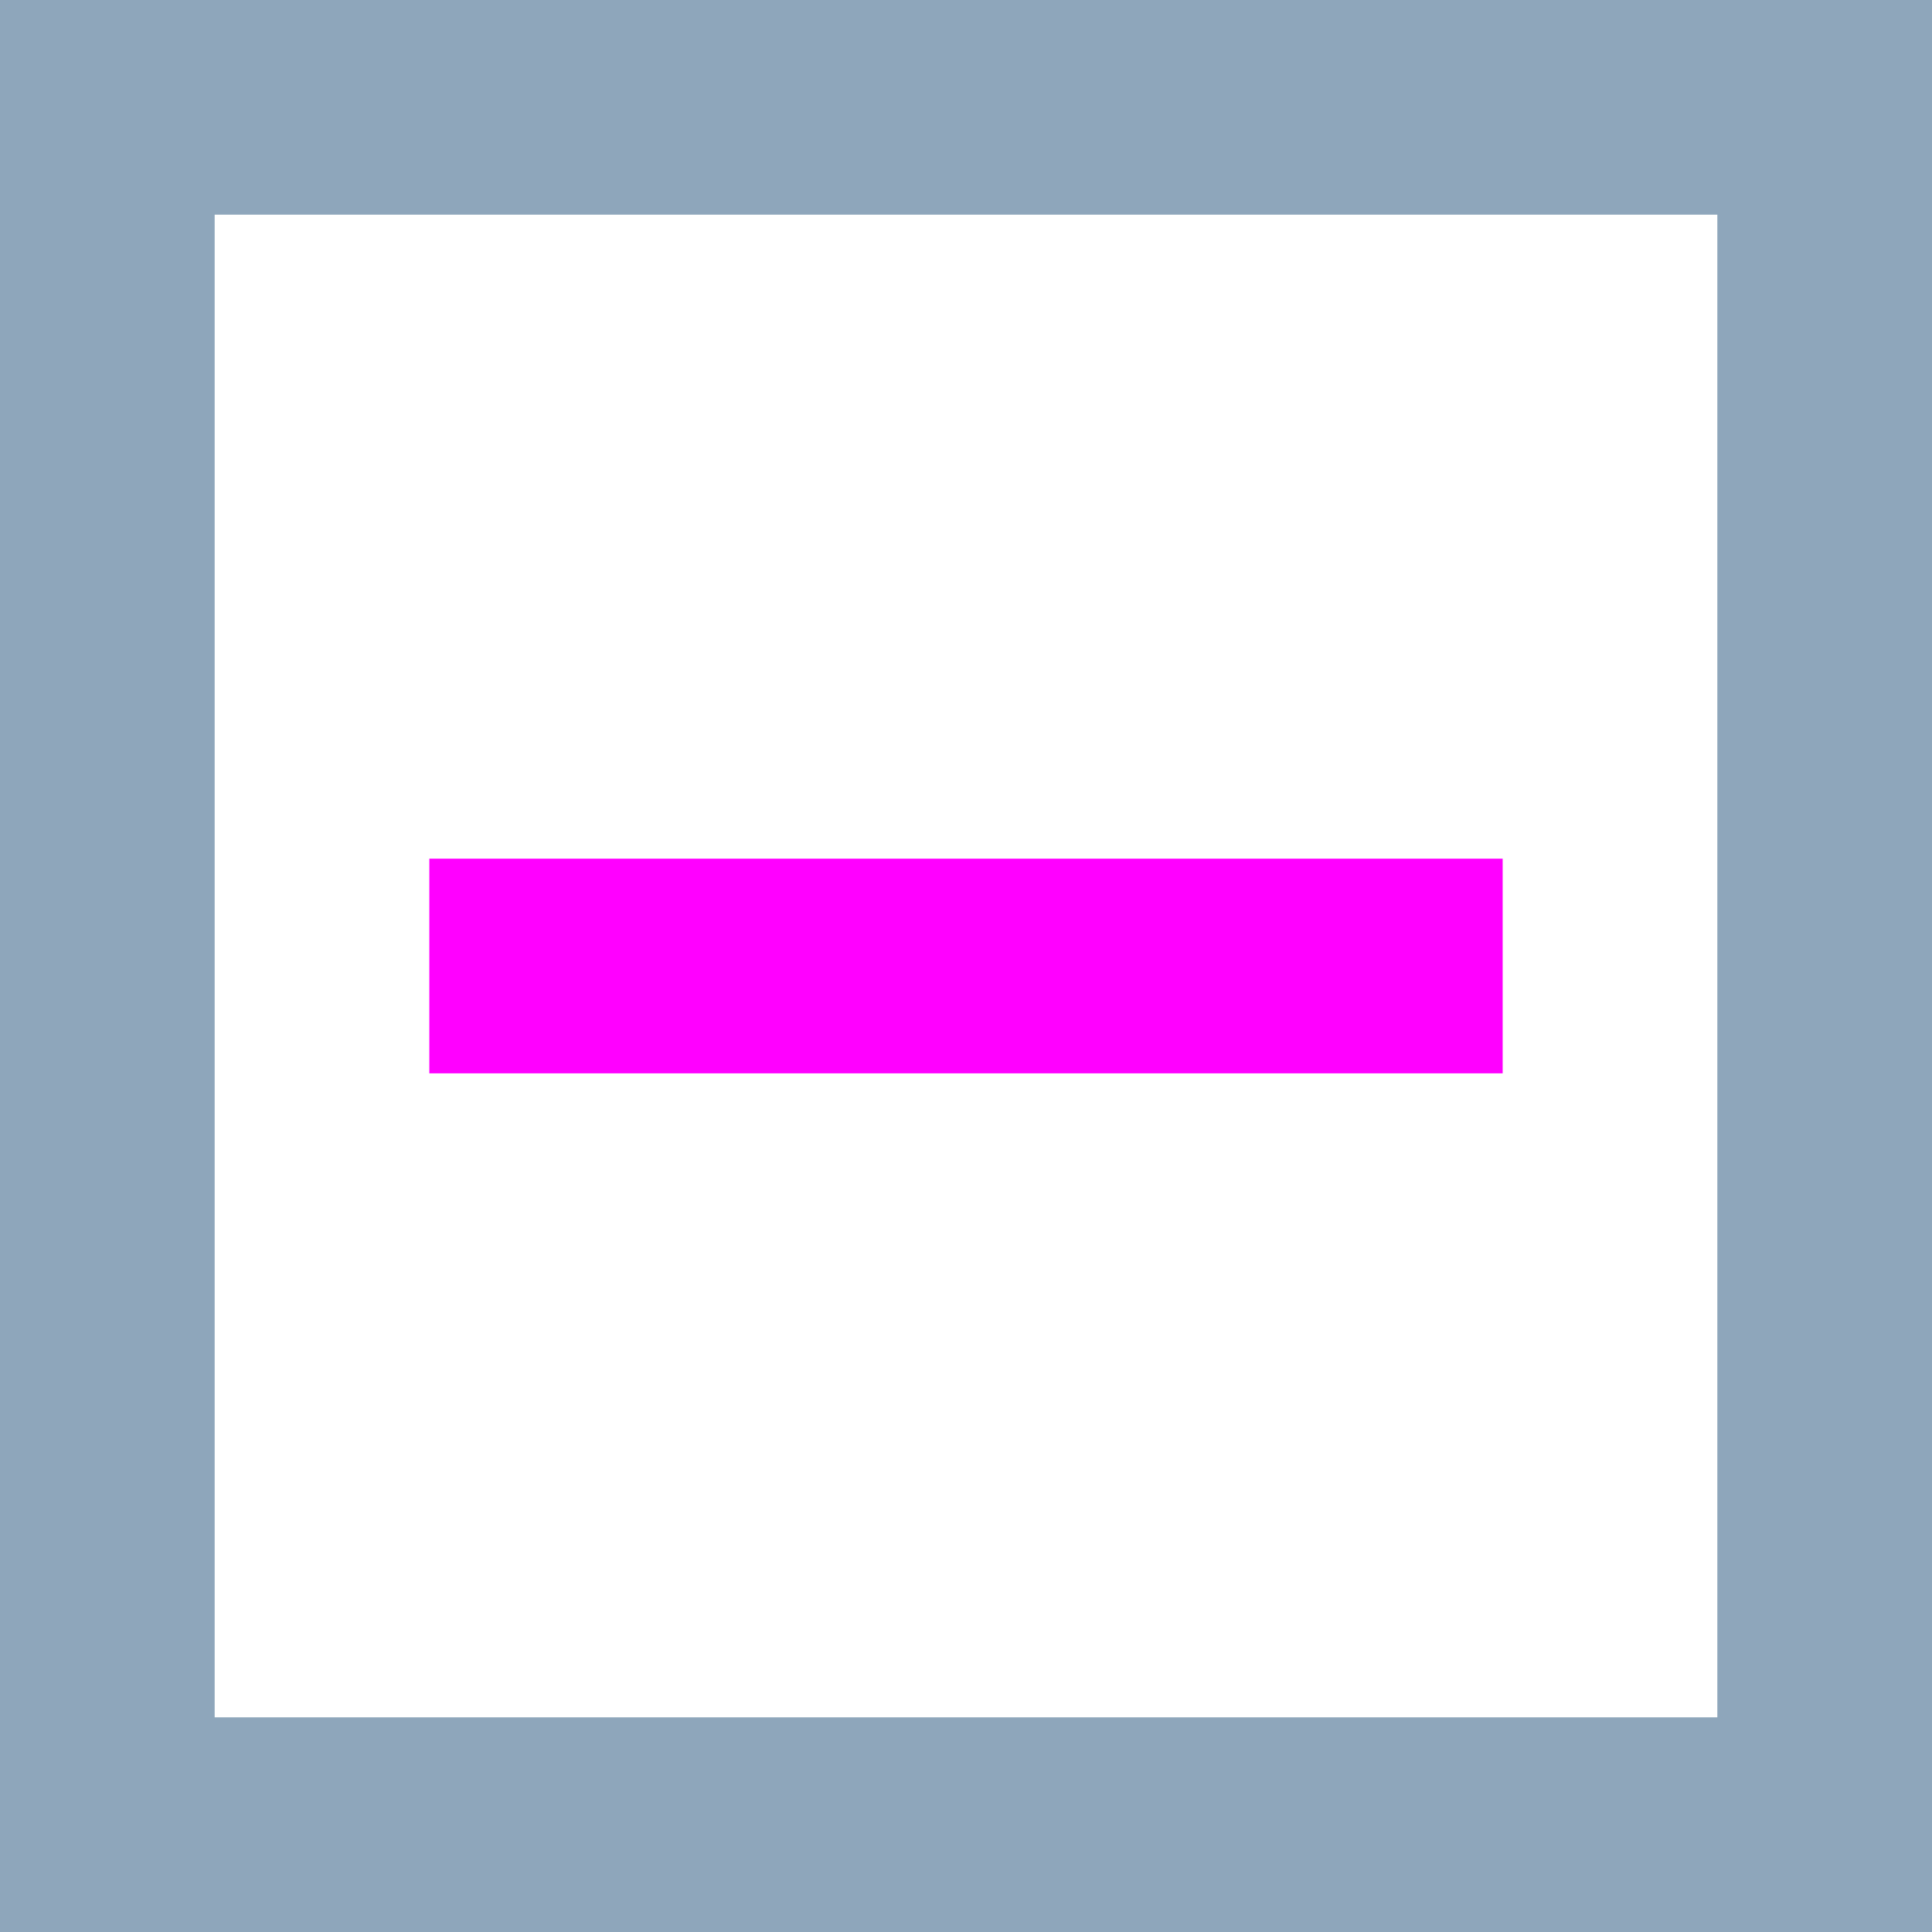
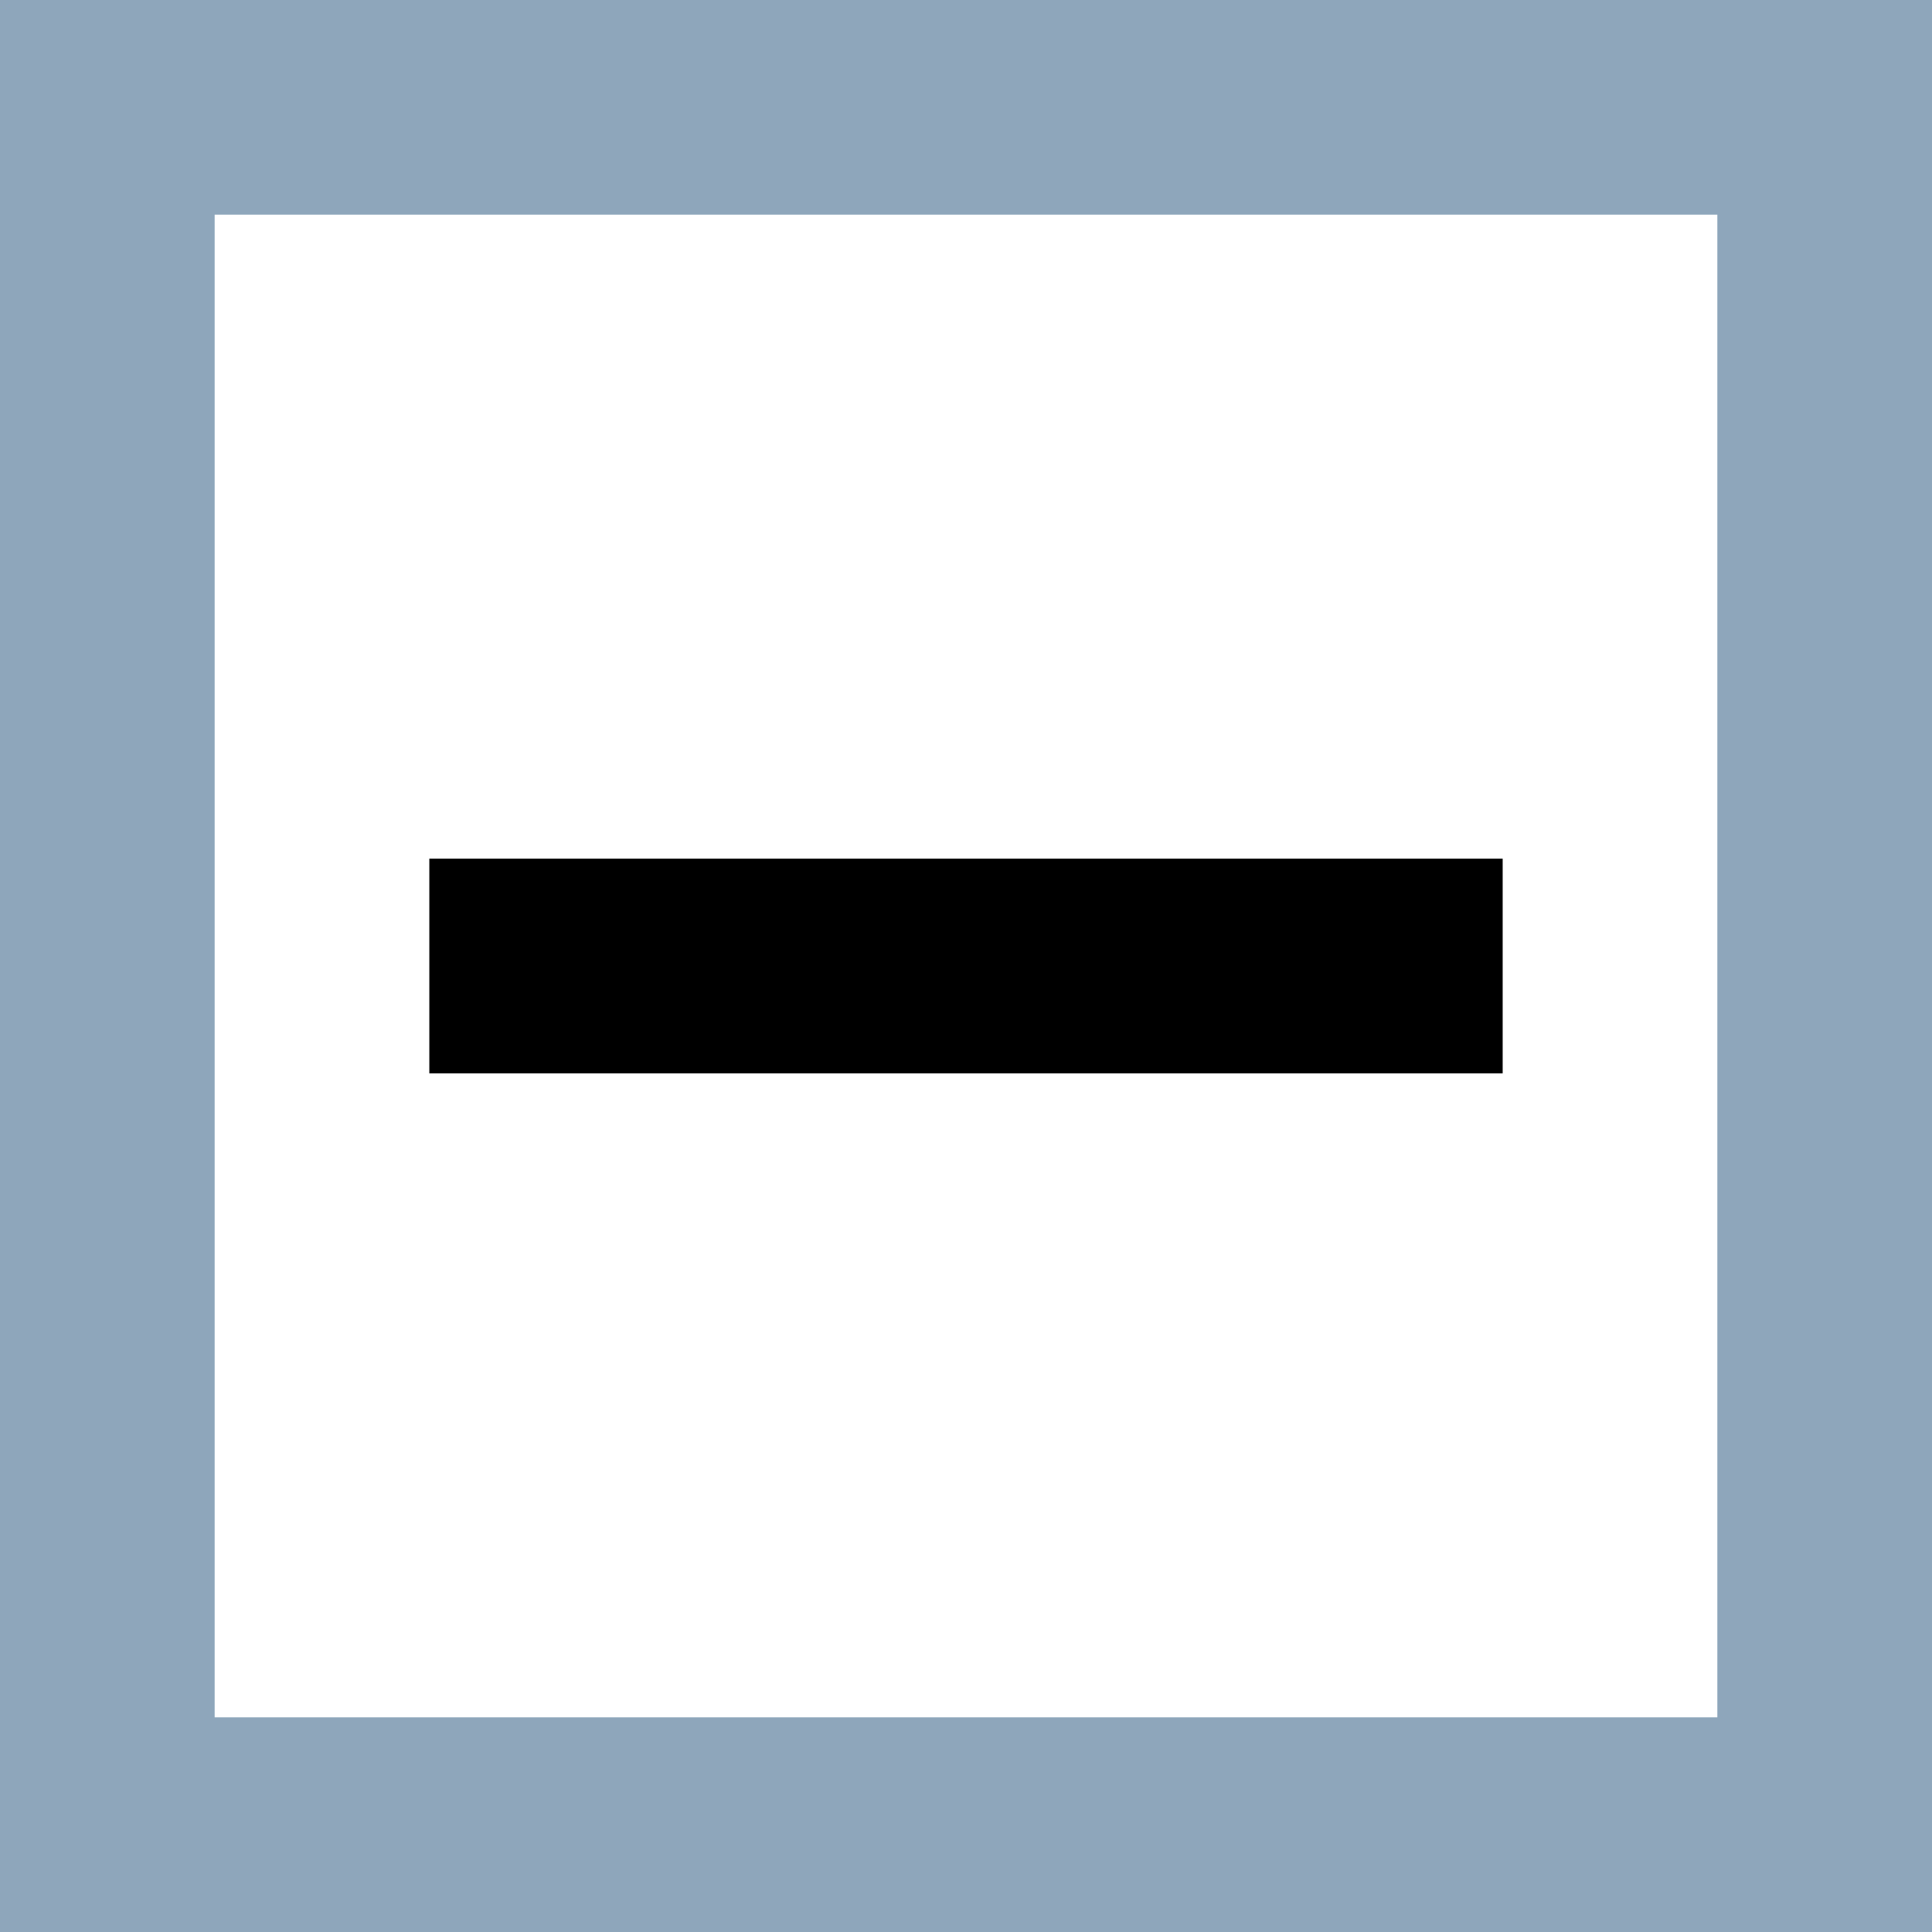
<svg xmlns="http://www.w3.org/2000/svg" width="9" height="9" viewBox="0 0 9 9">
  <g fill="none" fill-rule="evenodd">
    <rect width="9" height="9" />
    <path fill="#8EA6BB" fill-rule="nonzero" d="M1,8 L8,8 L8,1 L1,1 L1,8 Z M0,0 L9,0 L9,9 L0,9 L0,0 Z" />
-     <rect width="5" height="1" x="2" y="4" fill="#FF00FF" />
+     <rect width="5" height="1" x="2" y="4" fill="#000000" />
  </g>
</svg>
